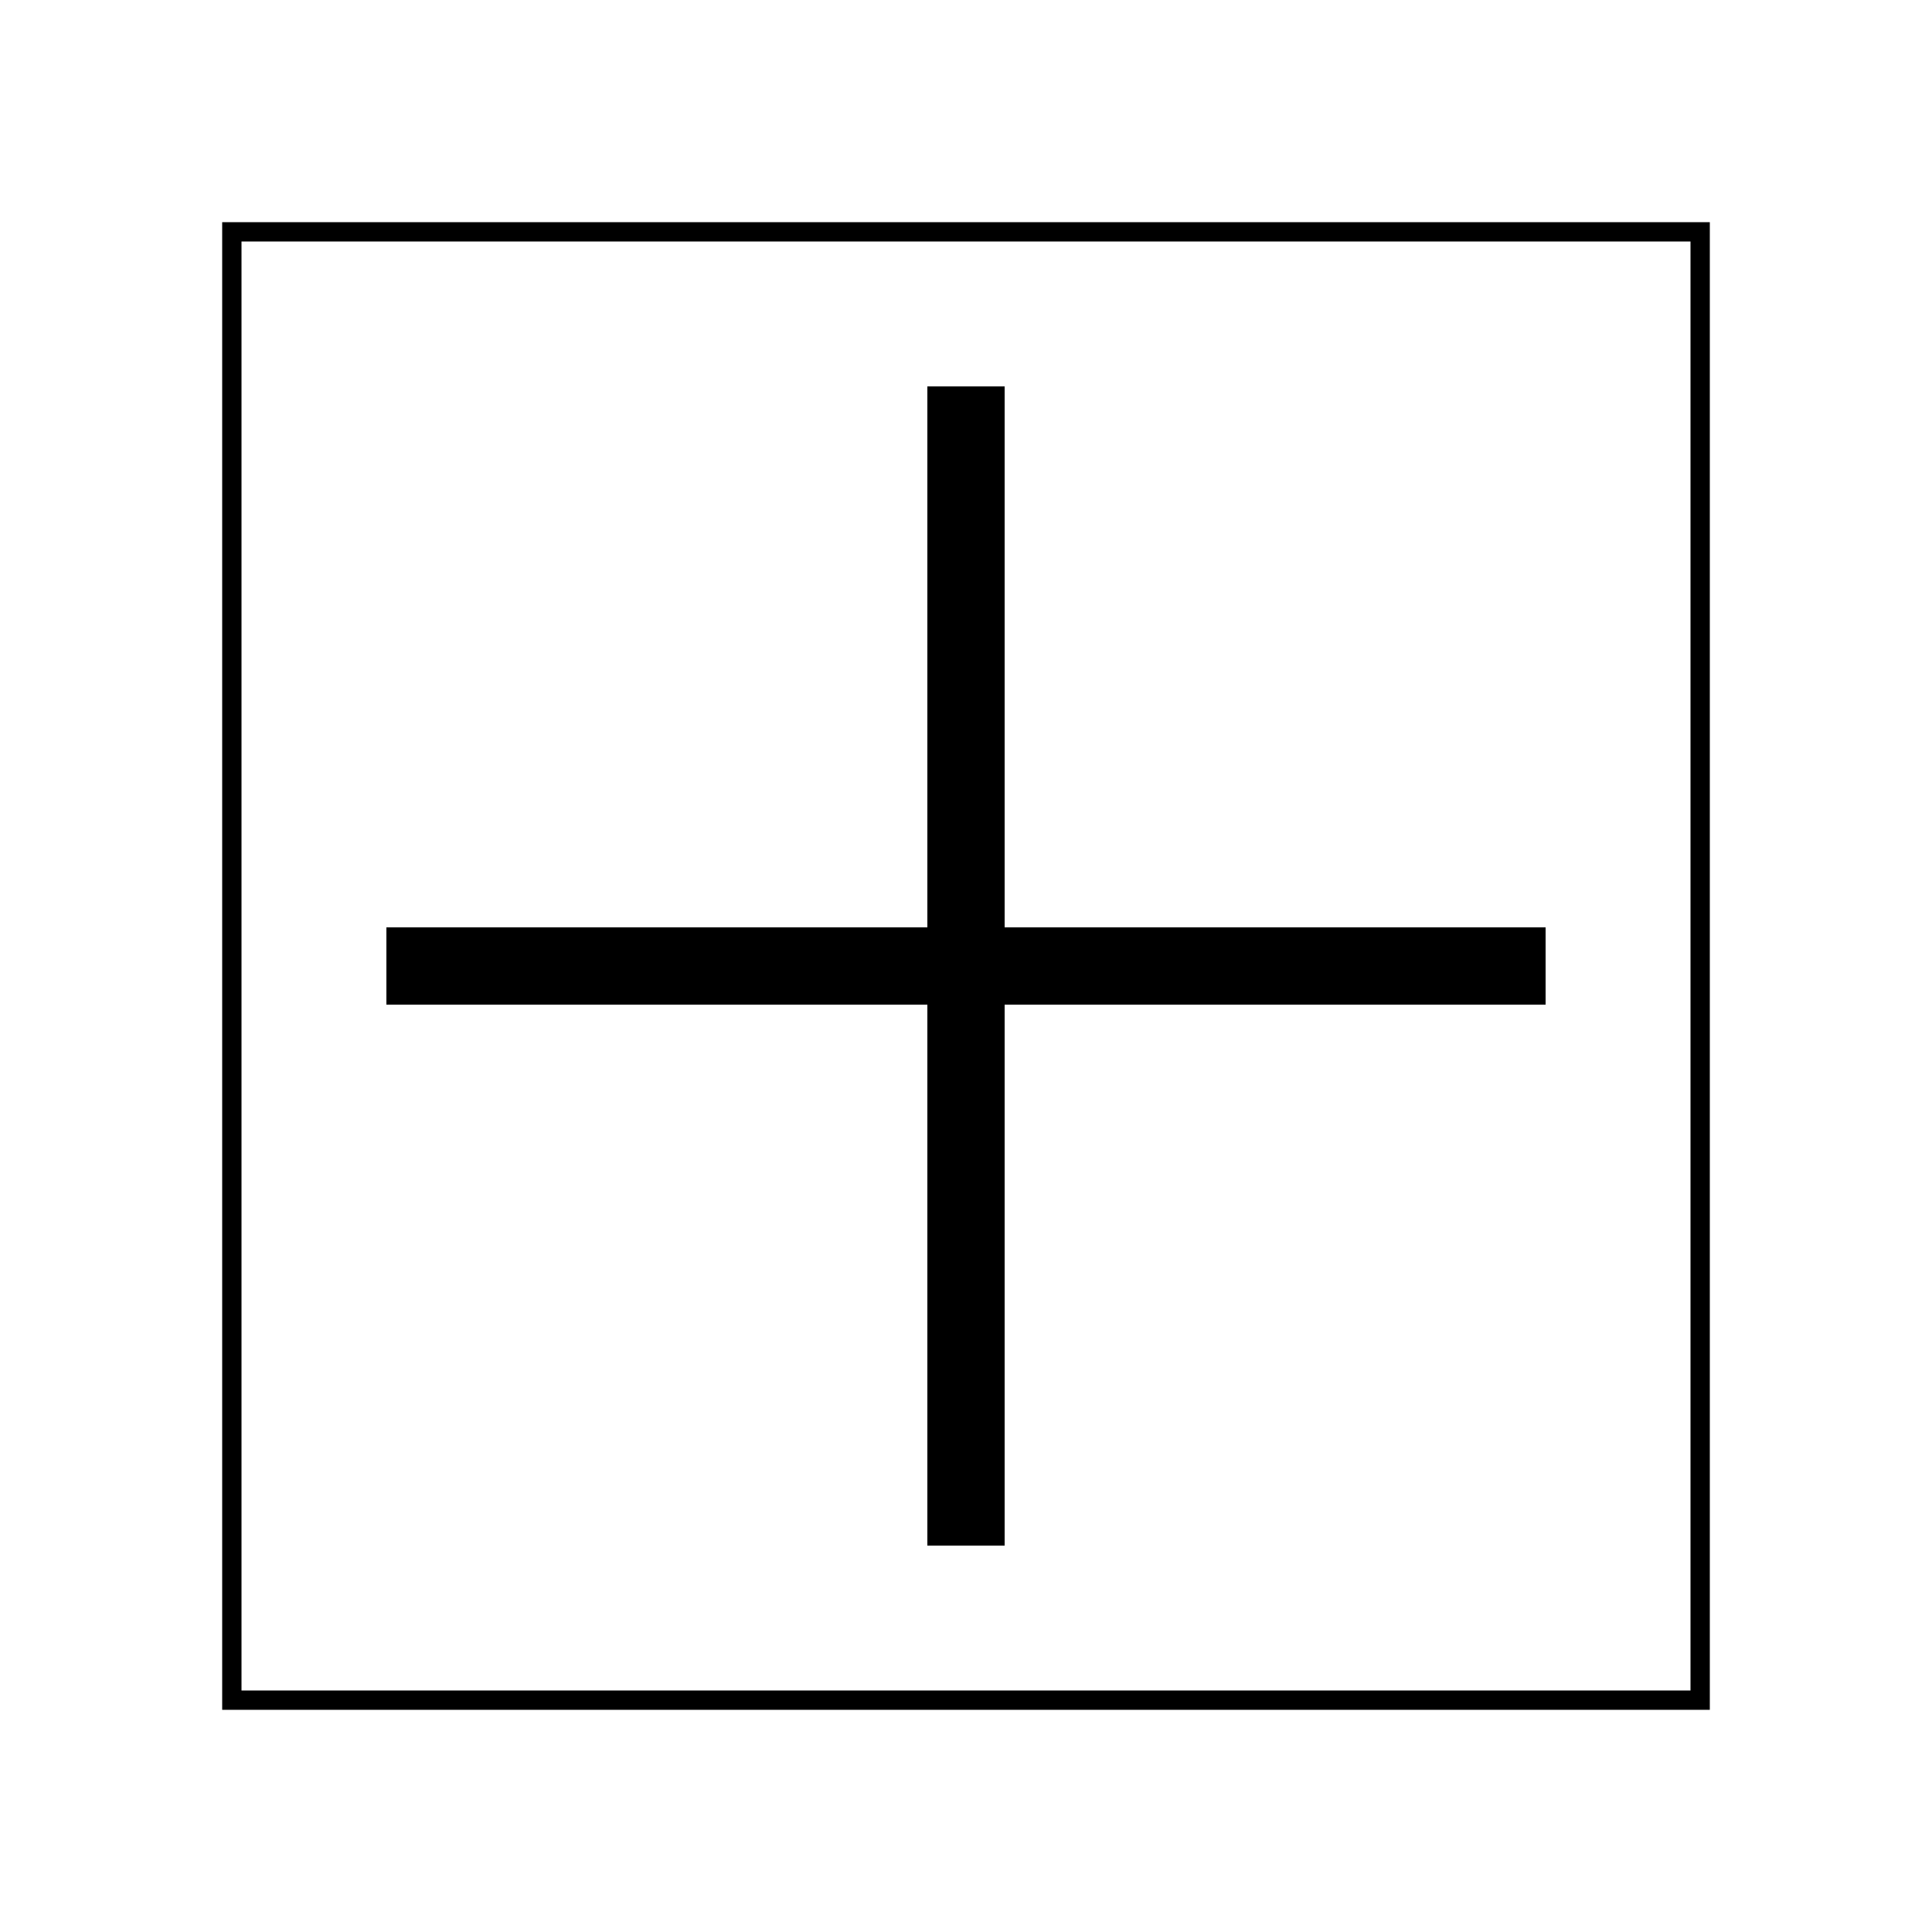
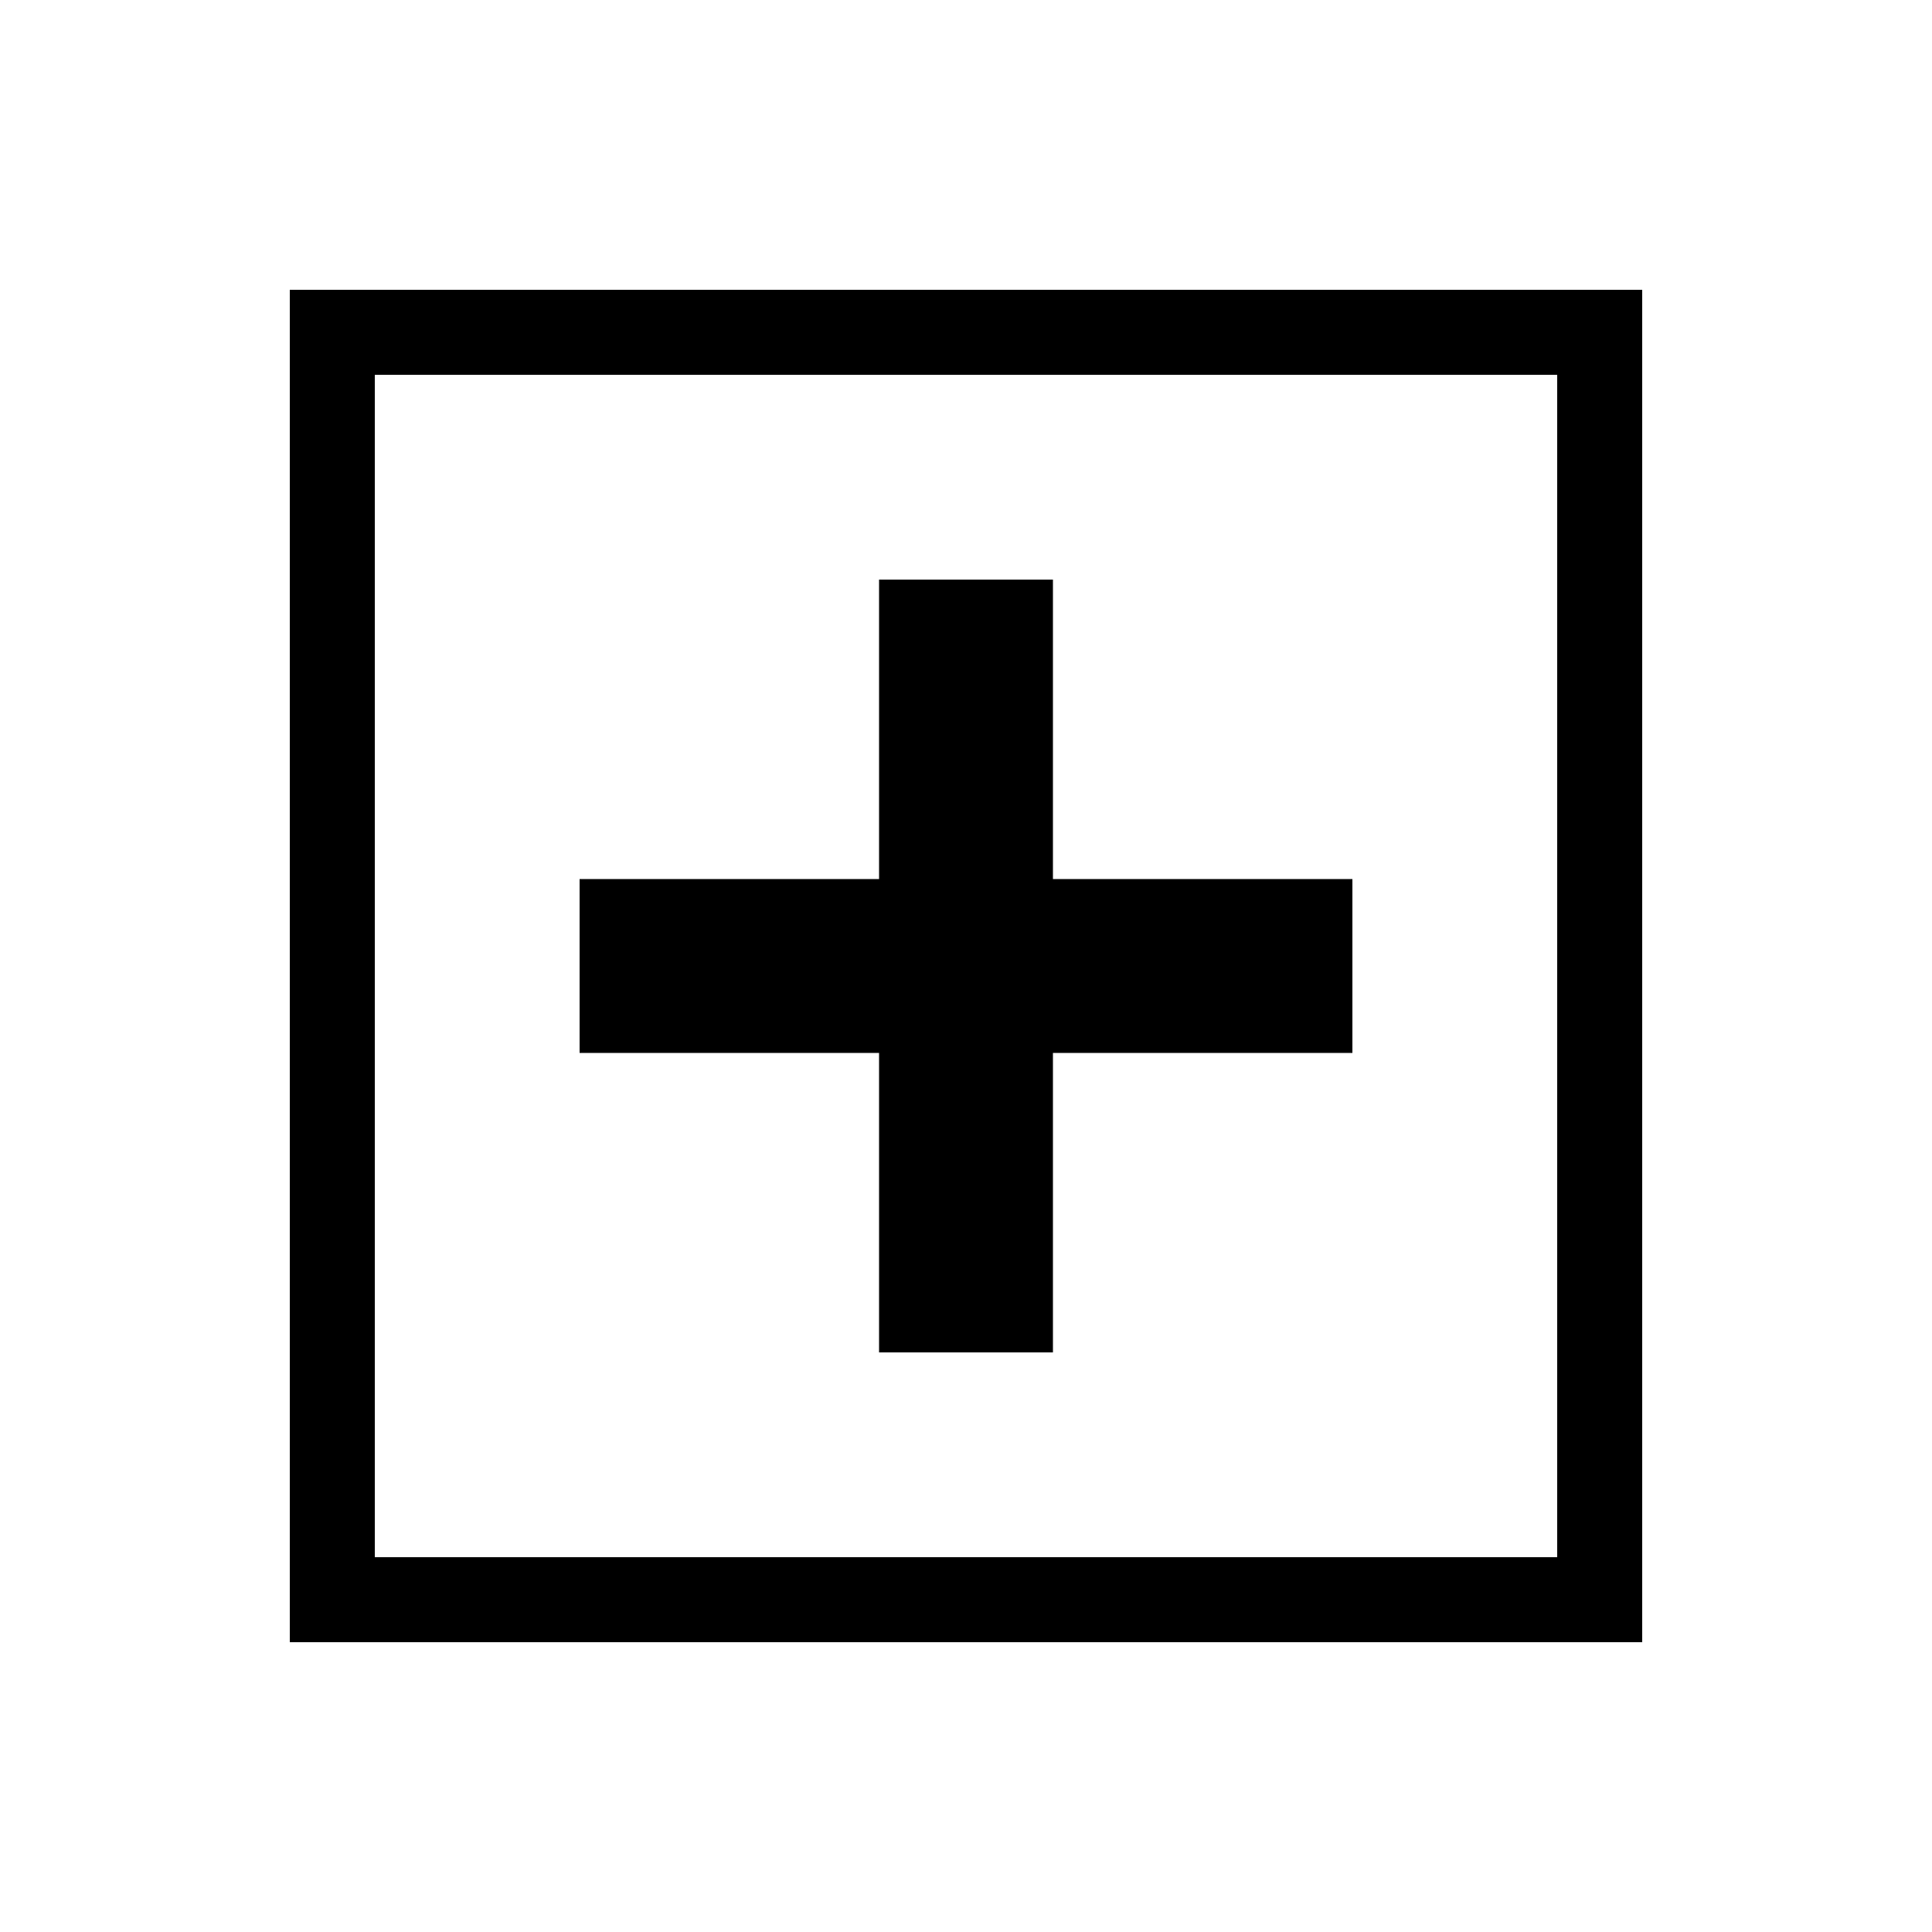
- <svg xmlns="http://www.w3.org/2000/svg" width="2000" height="2000" viewBox="0 0 2000 2000" id="svg2" version="1.1">
+ <svg xmlns="http://www.w3.org/2000/svg" version="1.1" id="svg2" viewBox="0 0 2000 2000" height="2000" width="2000">
  <defs id="defs4" />
-   <g id="layer1" transform="translate(0,947.6378)">
-     <path style="color:#000000;font-style:normal;font-variant:normal;font-weight:normal;font-stretch:normal;font-size:medium;line-height:normal;font-family:sans-serif;text-indent:0;text-align:start;text-decoration:none;text-decoration-line:none;text-decoration-style:solid;text-decoration-color:#000000;letter-spacing:normal;word-spacing:normal;text-transform:none;direction:ltr;block-progression:tb;writing-mode:lr-tb;baseline-shift:baseline;text-anchor:start;white-space:normal;clip-rule:nonzero;display:inline;overflow:visible;visibility:visible;opacity:1;isolation:auto;mix-blend-mode:normal;color-interpolation:sRGB;color-interpolation-filters:linearRGB;solid-color:#000000;solid-opacity:1;fill:#000000;fill-opacity:1;fill-rule:nonzero;stroke:none;stroke-width:20;stroke-linecap:round;stroke-linejoin:miter;stroke-miterlimit:4;stroke-dasharray:none;stroke-dashoffset:200;stroke-opacity:1;color-rendering:auto;image-rendering:auto;shape-rendering:auto;text-rendering:auto;enable-background:accumulate" d="M 230 230 L 230 240 L 230 1770 L 1770 1770 L 1770 230 L 230 230 z M 250 250 L 1750 250 L 1750 1750 L 250 1750 L 250 250 z M 960 400 L 960 960 L 400 960 L 400 1040 L 960 1040 L 960 1600 L 1040 1600 L 1040 1040 L 1600 1040 L 1600 960 L 1040 960 L 1040 400 L 960 400 z " transform="translate(0,-947.6378)" id="rect4136" />
+   <g transform="translate(0,947.6378)" id="layer1">
+     <path id="rect4136-1" transform="translate(0,-947.6378)" d="m 300,300 0,50 0,1350 1400,0 0,-1400 z m 88,88 1224,0 0,1224 -1224,0 z m 522,212 0,310 -310,0 0,180 310,0 0,310 180,0 0,-310 310,0 0,-180 -310,0 0,-310 z" style="color:#000000;font-style:normal;font-variant:normal;font-weight:normal;font-stretch:normal;font-size:medium;line-height:normal;font-family:sans-serif;text-indent:0;text-align:start;text-decoration:none;text-decoration-line:none;text-decoration-style:solid;text-decoration-color:#000000;letter-spacing:normal;word-spacing:normal;text-transform:none;direction:ltr;block-progression:tb;writing-mode:lr-tb;baseline-shift:baseline;text-anchor:start;white-space:normal;clip-rule:nonzero;display:inline;overflow:visible;visibility:visible;opacity:1;isolation:auto;mix-blend-mode:normal;color-interpolation:sRGB;color-interpolation-filters:linearRGB;solid-color:#000000;solid-opacity:1;fill:#000000;fill-opacity:1;fill-rule:nonzero;stroke:none;stroke-width:5;stroke-linecap:round;stroke-linejoin:miter;stroke-miterlimit:4;stroke-dasharray:none;stroke-dashoffset:200;stroke-opacity:1;color-rendering:auto;image-rendering:auto;shape-rendering:auto;text-rendering:auto;enable-background:accumulate" />
  </g>
</svg>
